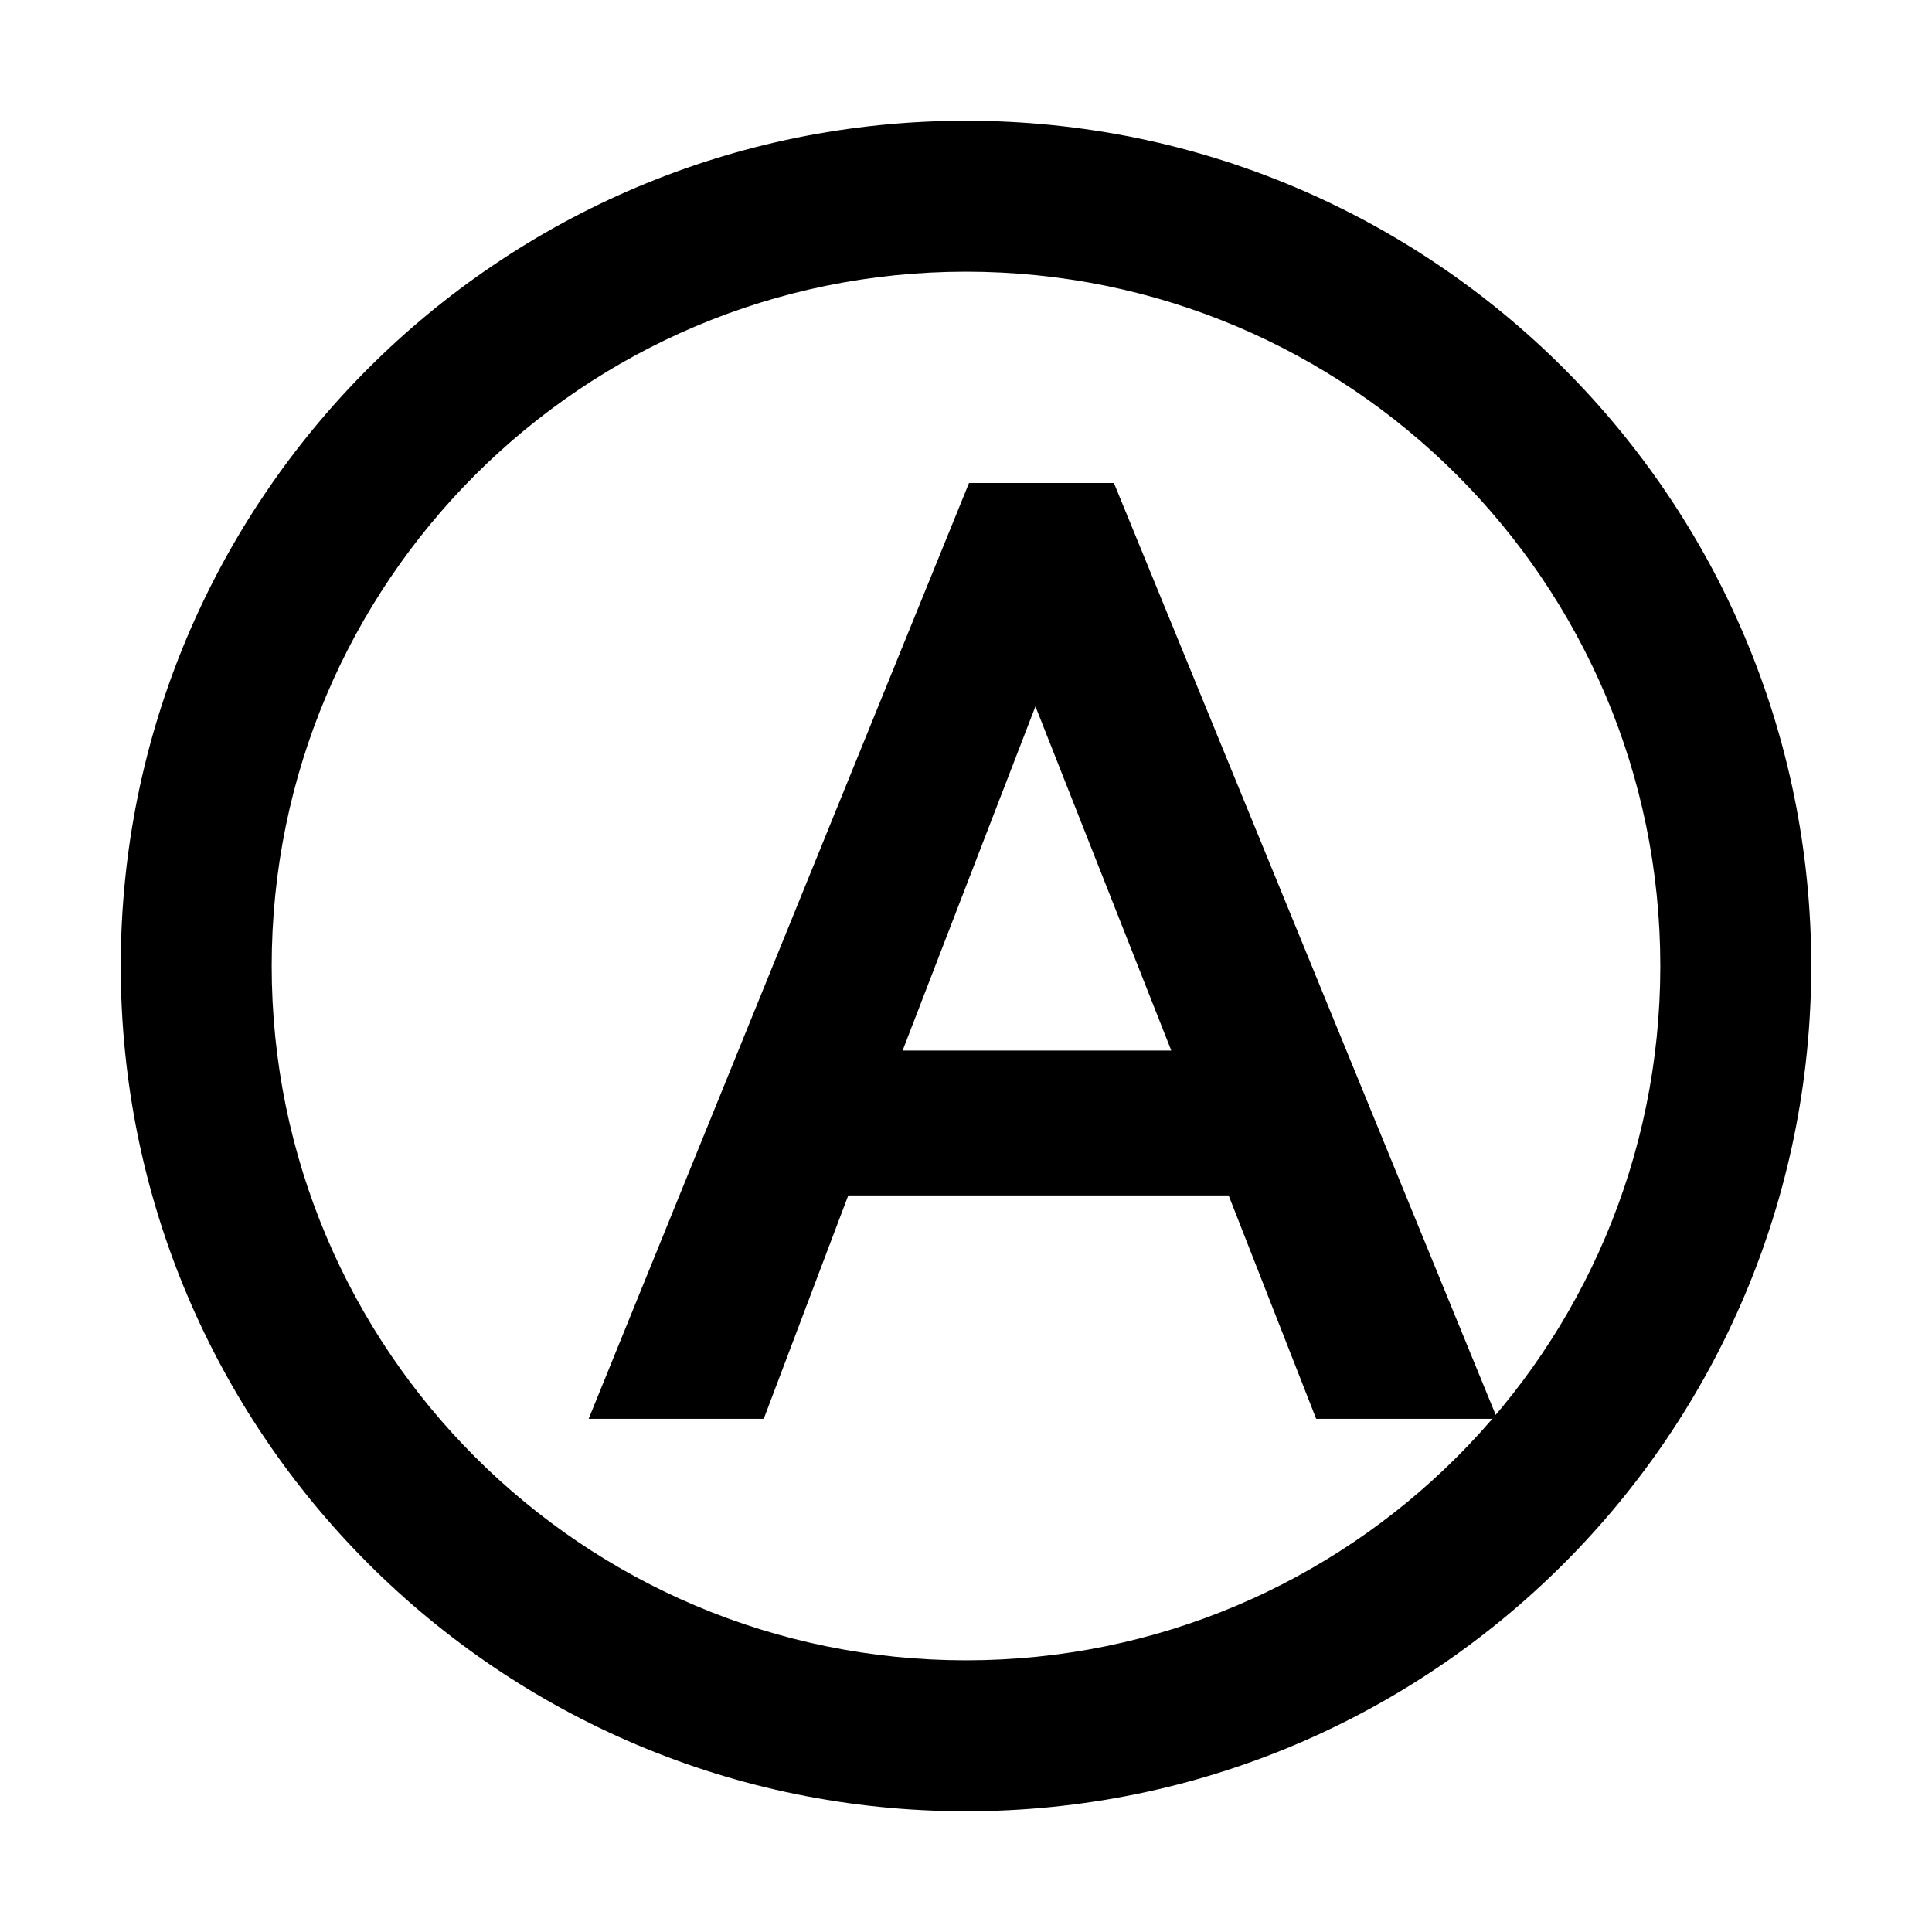
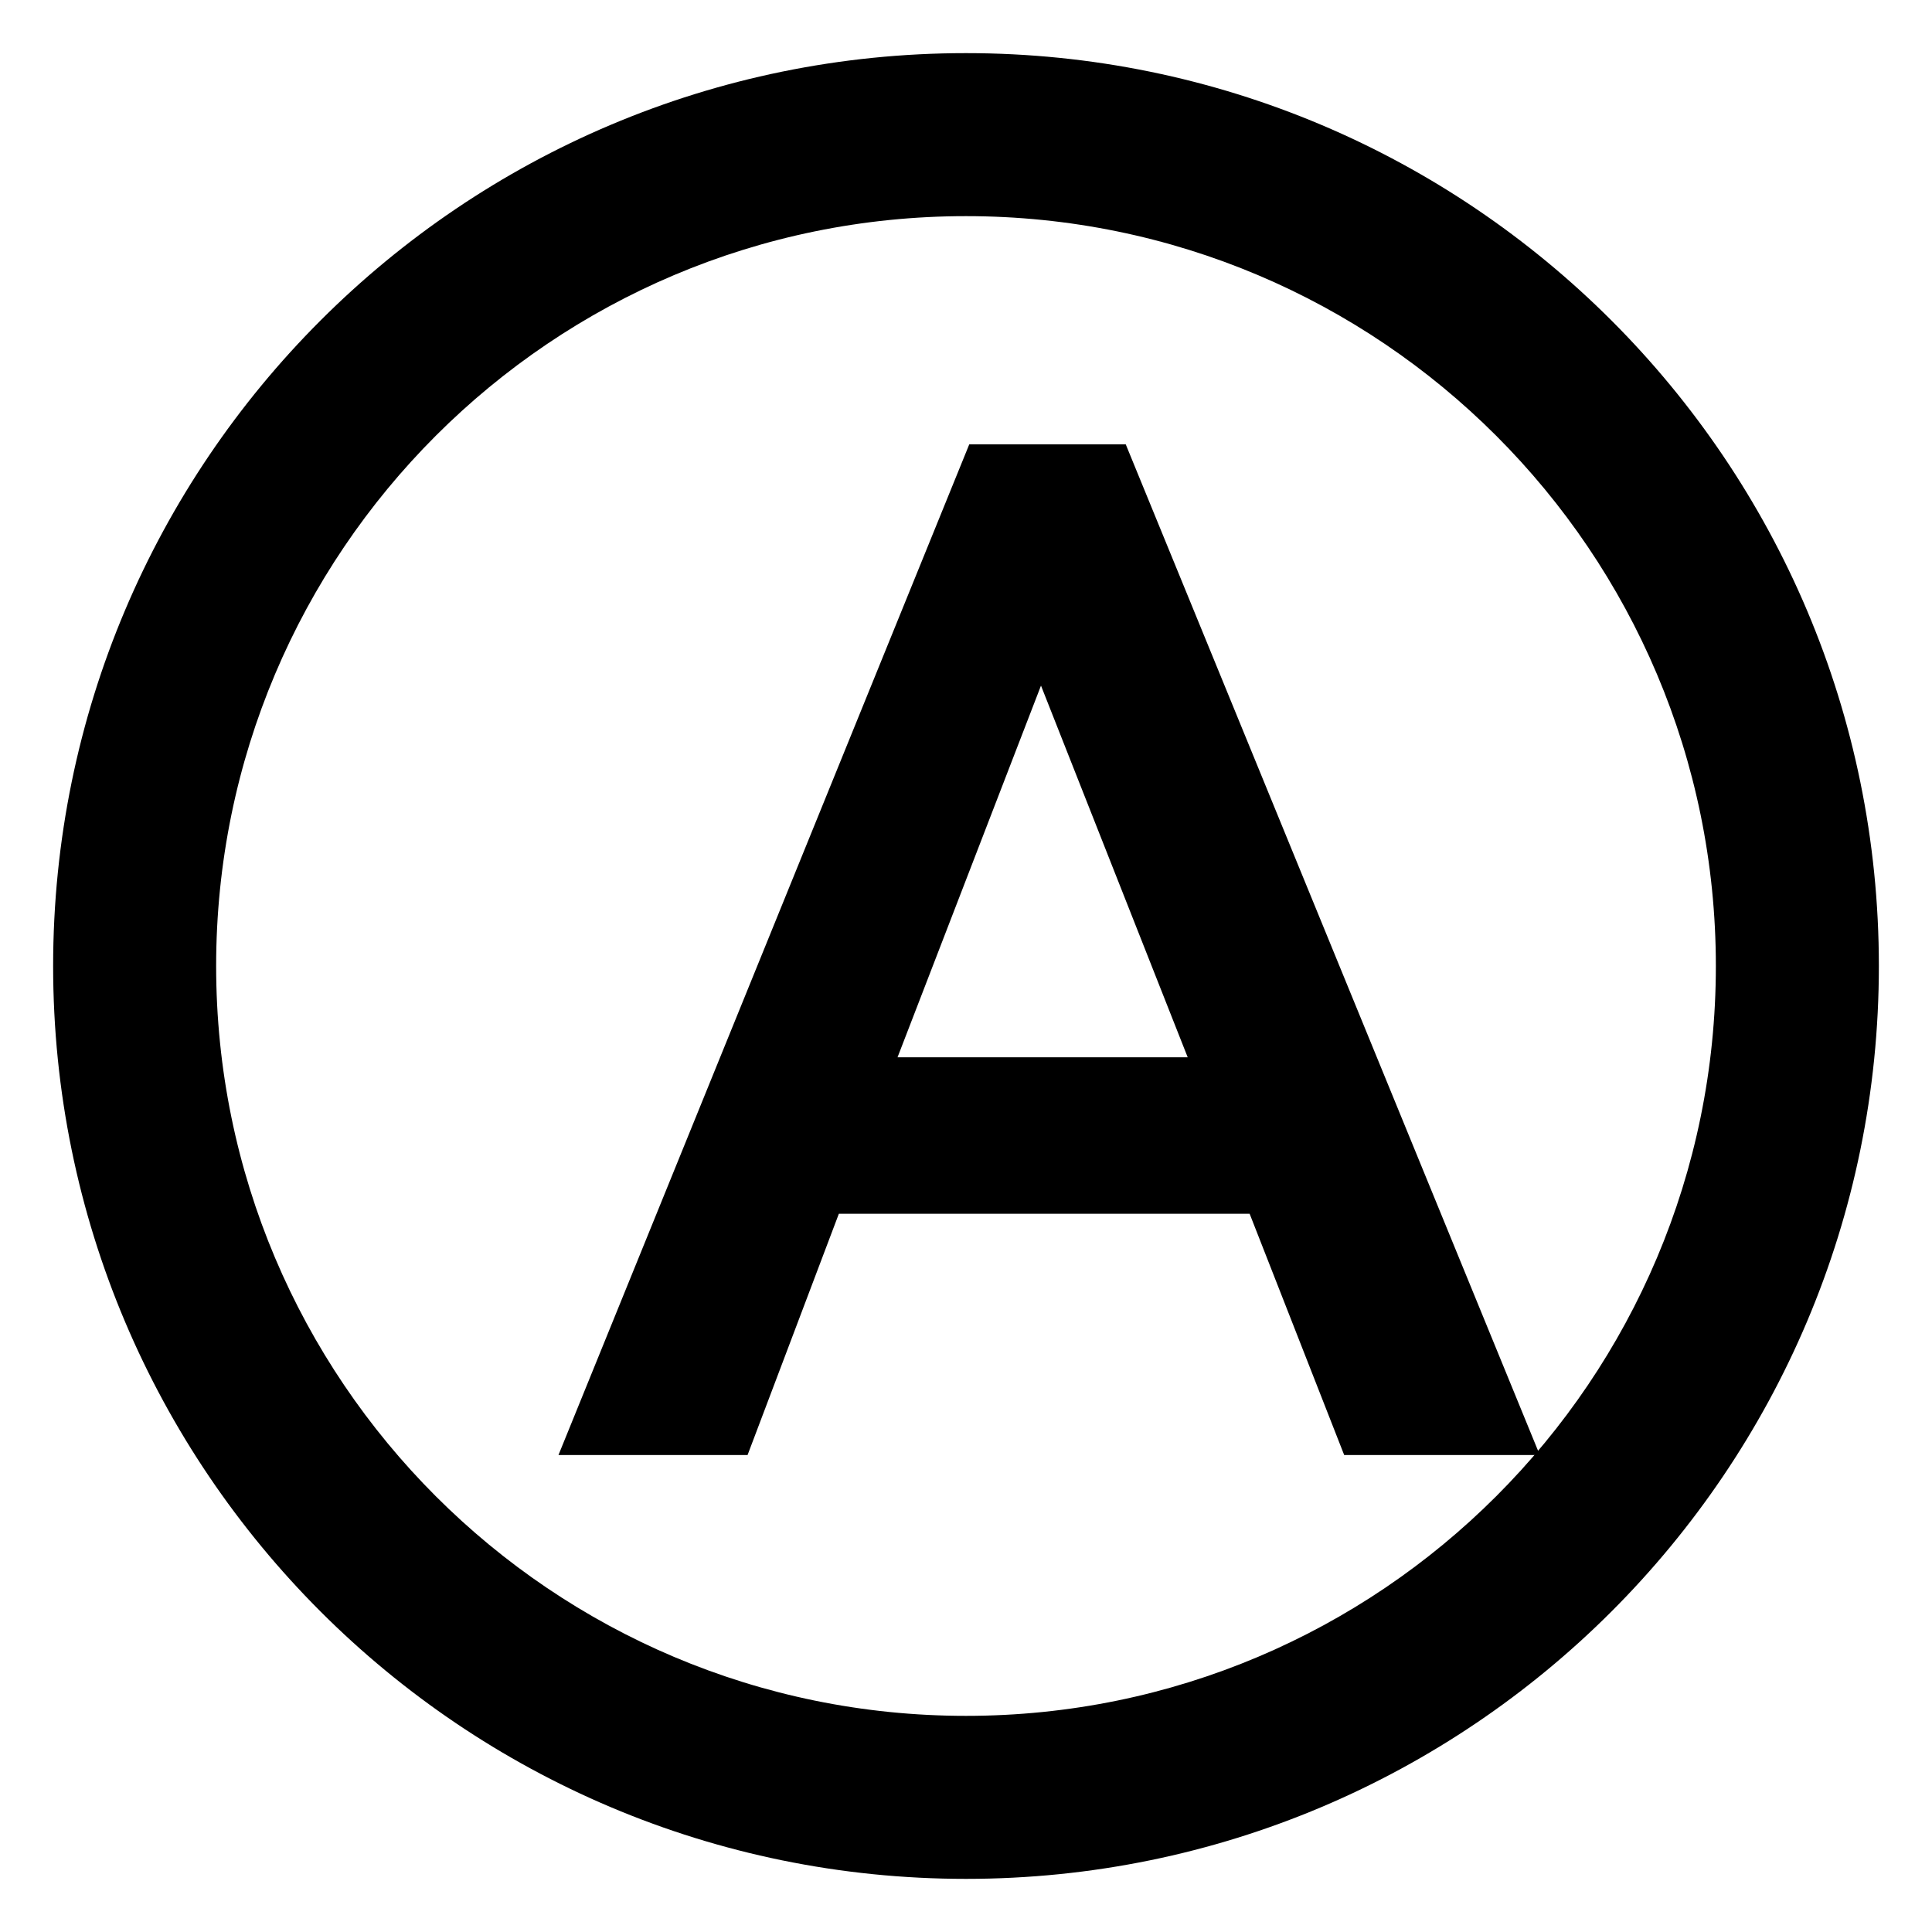
<svg xmlns="http://www.w3.org/2000/svg" viewBox="0 0 64 64">
-   <path fill="#000" d="M32 4a28 28 0 1 0 0 56 28 28 0 0 0 0-56Zm0 5a23 23 0 1 1 0 46 23 23 0 0 1 0-46Z" />
-   <path fill="#000" d="M32.1 16 19.5 47h5.8l2.8-7.4h12.6l2.9 7.4h6L36.9 16h-4.8Zm-2.2 18.8 4.4-11.4 4.5 11.4h-8.9Z" />
+   <g transform="translate(32 32) scale(1.08) translate(-32 -32)">
+     <path fill="#000" d="M32 4a28 28 0 1 0 0 56 28 28 0 0 0 0-56Zm0 5a23 23 0 1 1 0 46 23 23 0 0 1 0-46Z" />
+     <path fill="#000" d="M32.1 16 19.5 47h5.8l2.8-7.4h12.6l2.9 7.4h6L36.9 16h-4.8Zm-2.2 18.8 4.4-11.4 4.5 11.4h-8.9Z" />
+   </g>
</svg>
